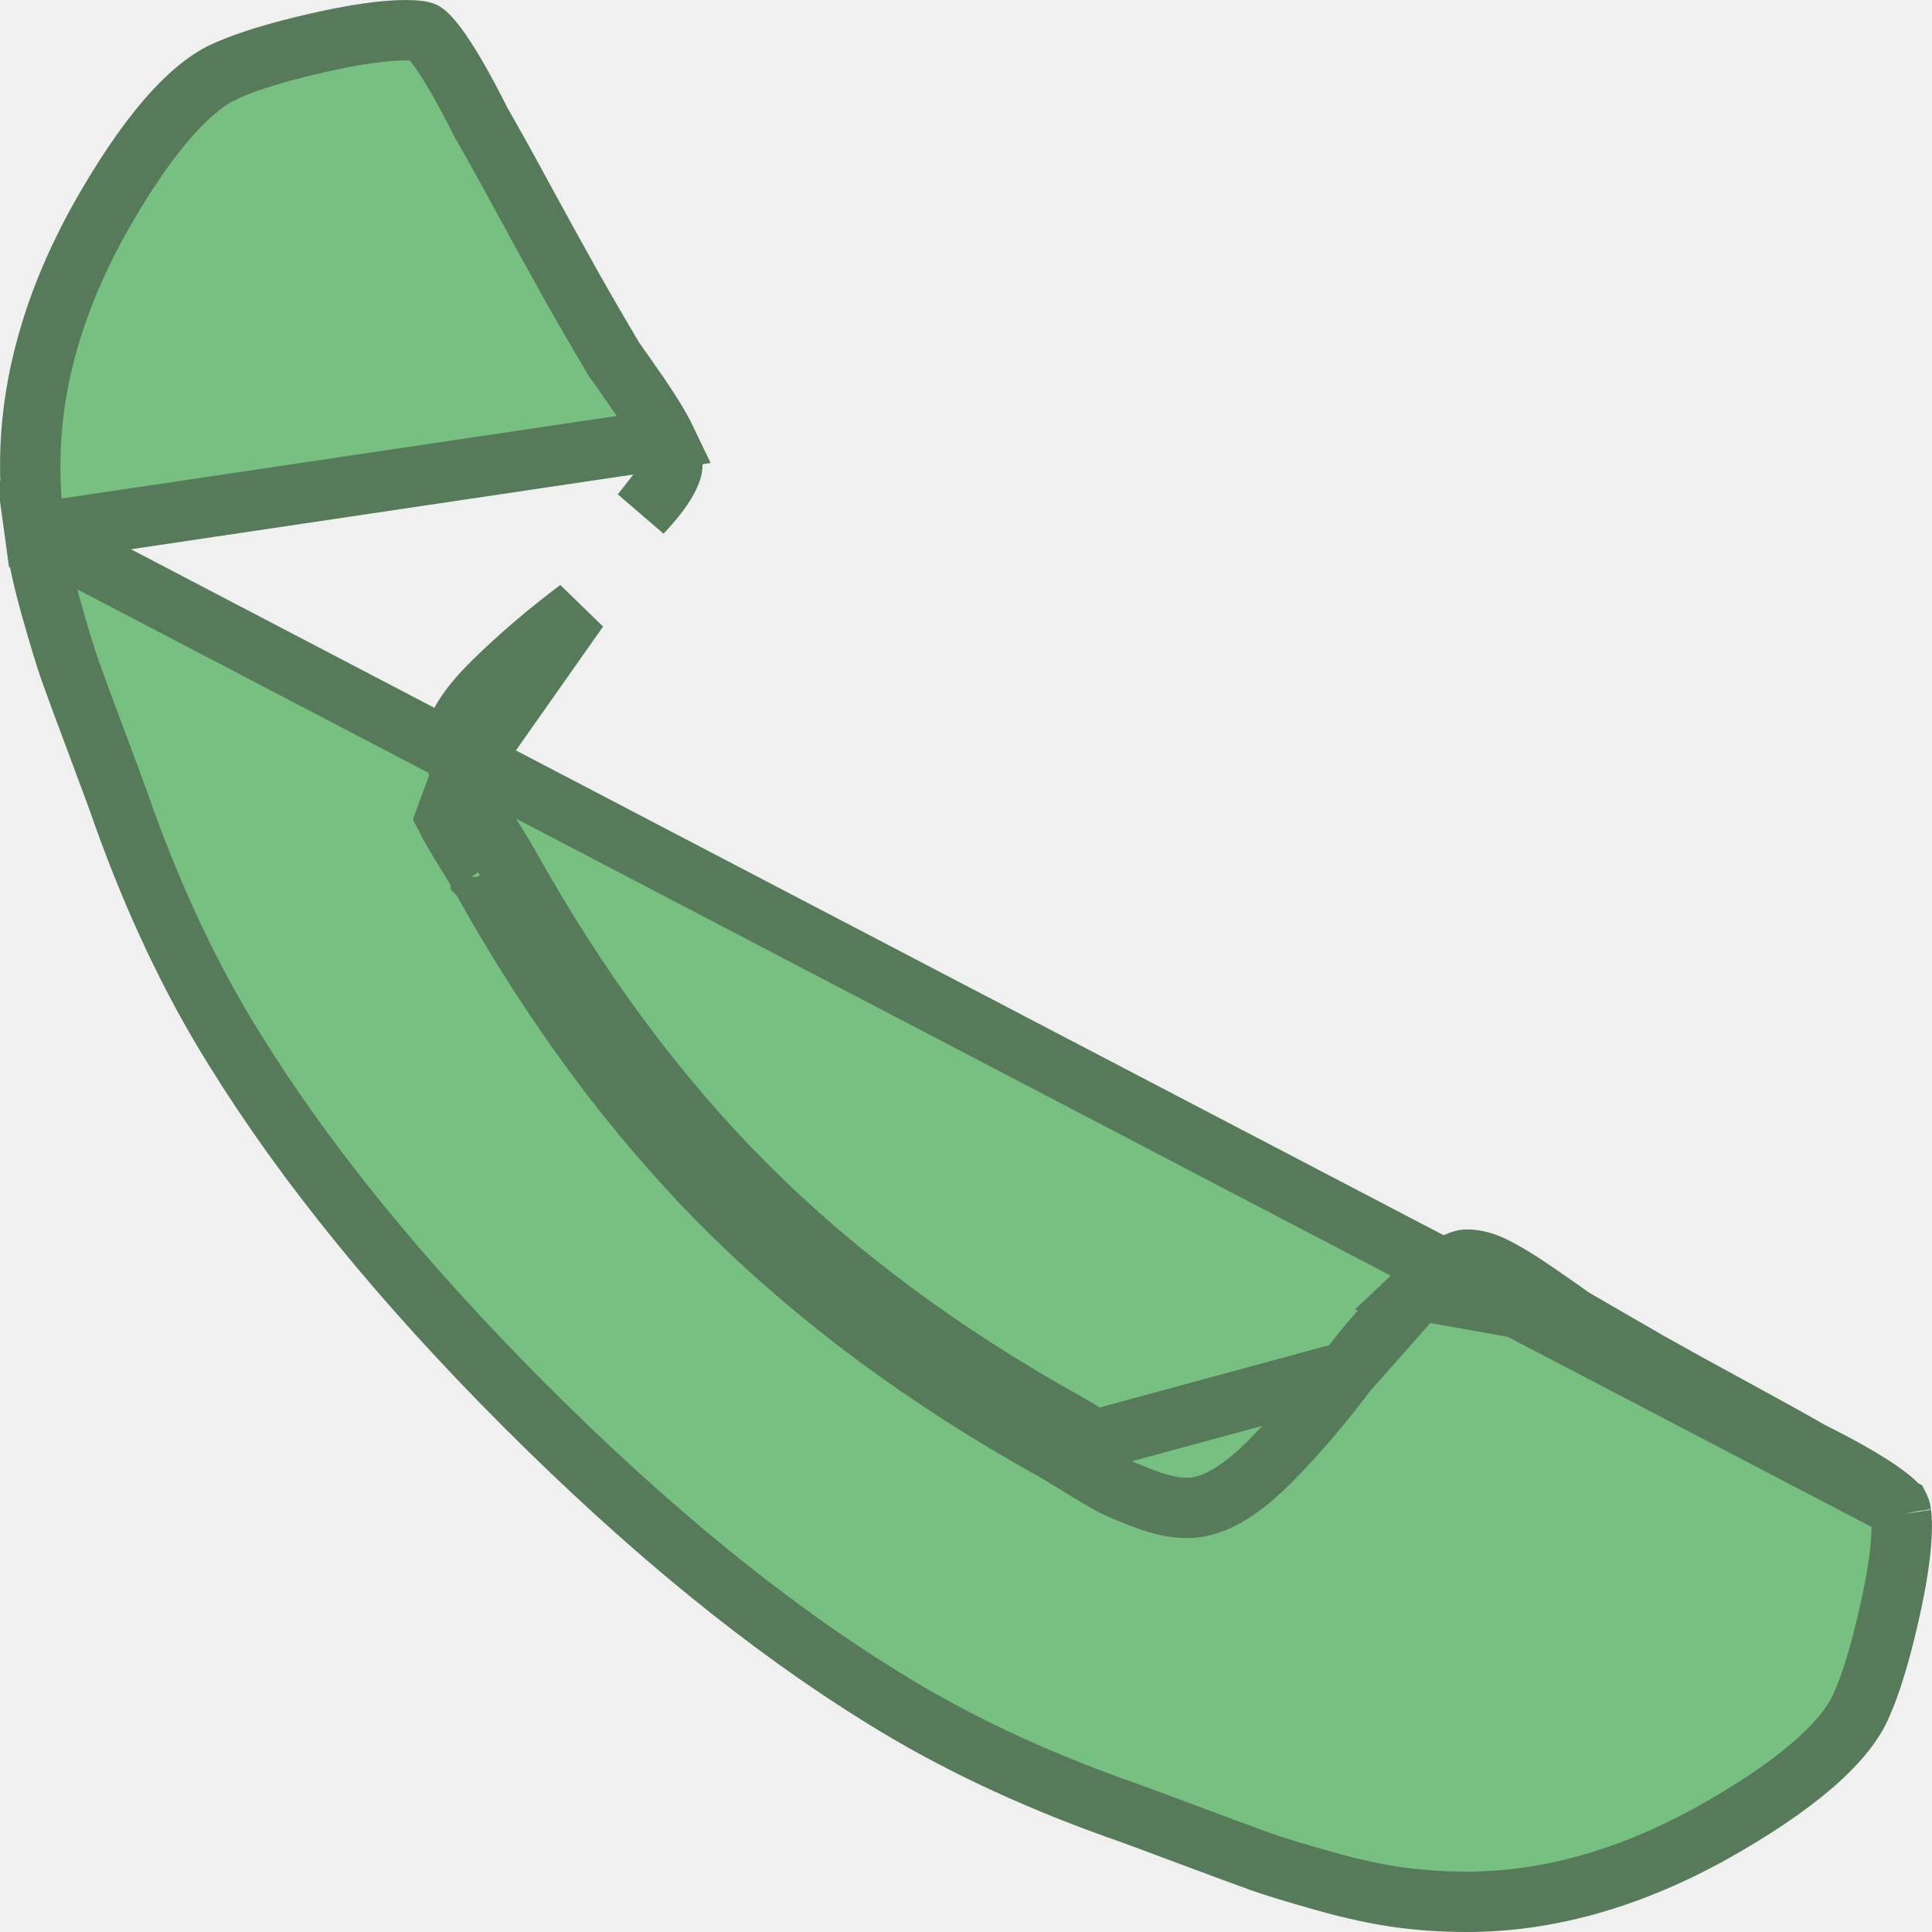
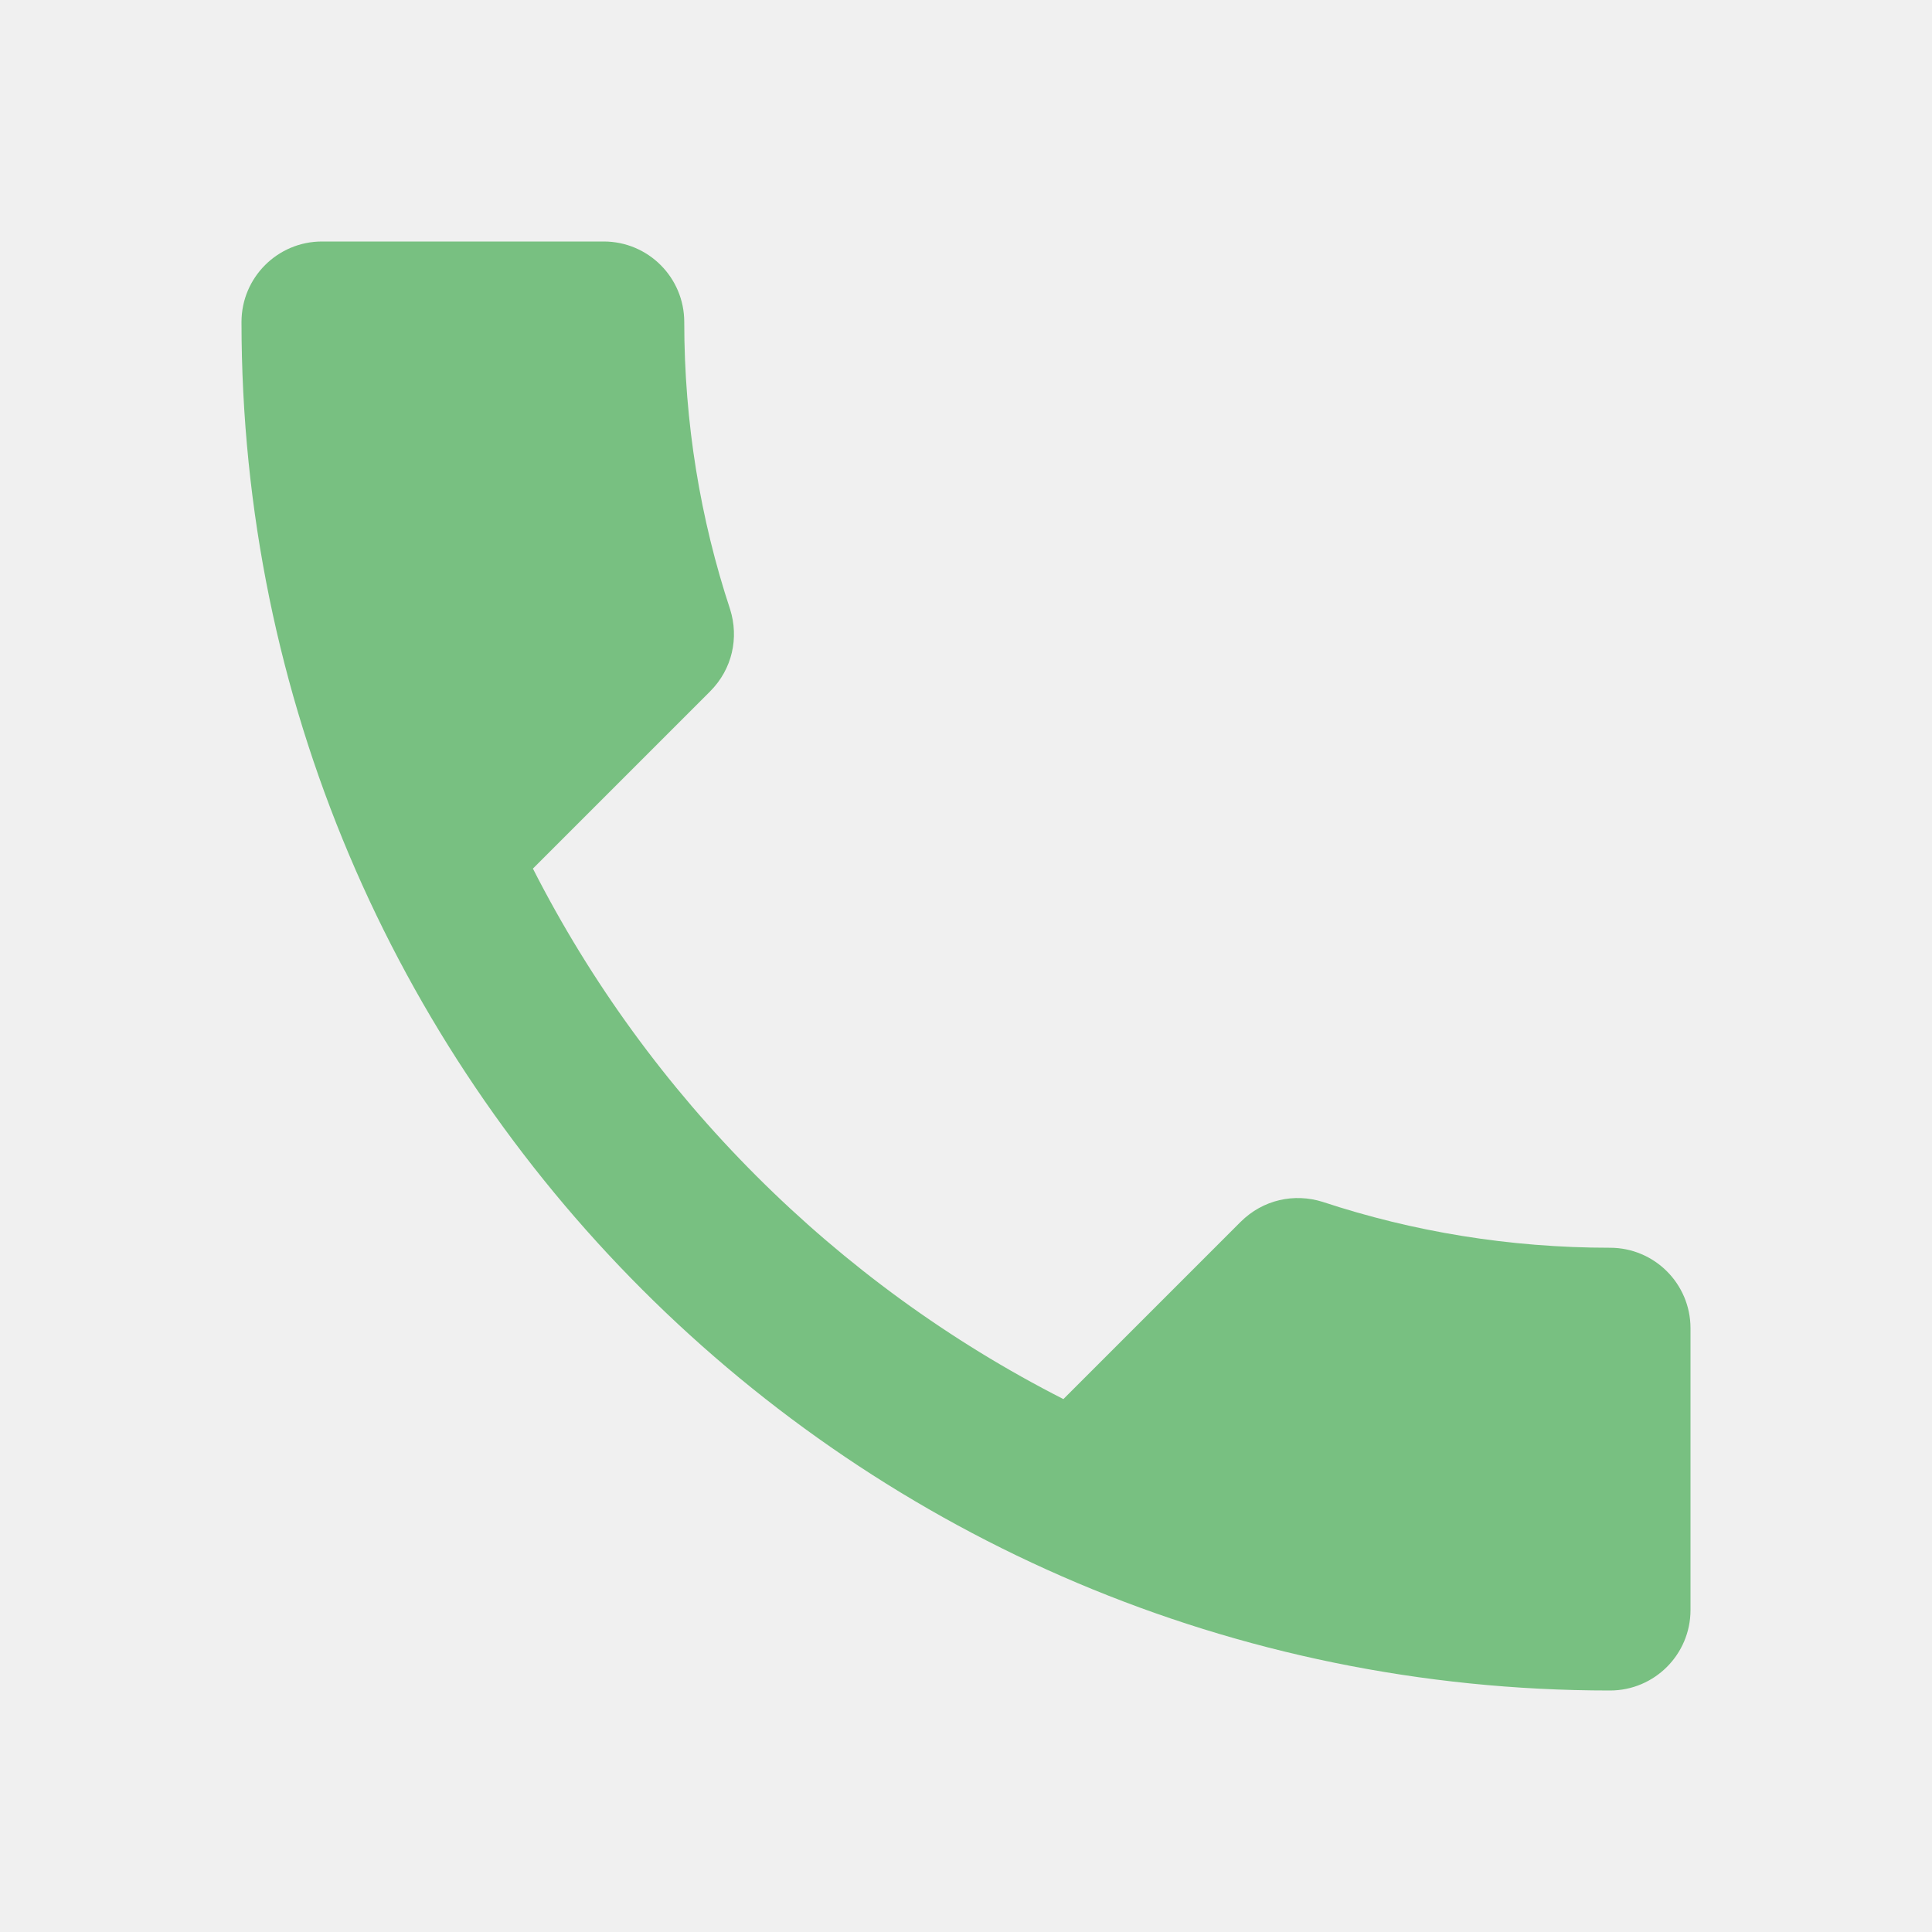
- <svg xmlns="http://www.w3.org/2000/svg" width="32" height="32" viewBox="0 0 32 32" fill="none">
-   <g clip-path="url(#clip0_86_1400)">
-     <path d="M31.462 24.969C31.457 24.962 31.444 24.944 31.416 24.917C31.362 24.862 31.275 24.789 31.145 24.698C30.886 24.518 30.502 24.297 29.98 24.037L29.966 24.03L29.953 24.022C29.672 23.859 29.267 23.635 28.738 23.347C28.206 23.059 27.723 22.792 27.289 22.548L31.462 24.969ZM31.462 24.969L31.463 24.971L31.471 24.991C31.471 24.99 31.473 24.996 31.477 25.009C31.48 25.022 31.484 25.04 31.487 25.064C31.494 25.114 31.499 25.182 31.499 25.272V25.273C31.499 25.628 31.432 26.12 31.284 26.762L31.284 26.763C31.136 27.409 30.986 27.893 30.837 28.229L30.837 28.229L30.833 28.238C30.715 28.52 30.465 28.851 30.035 29.225C29.608 29.596 29.027 29.989 28.282 30.402C26.919 31.141 25.592 31.5 24.295 31.5C23.909 31.5 23.534 31.475 23.17 31.425C22.812 31.376 22.399 31.287 21.93 31.155C21.448 31.019 21.101 30.913 20.883 30.835L20.883 30.835C20.653 30.753 20.236 30.599 19.63 30.372C19.036 30.149 18.656 30.009 18.504 29.958C17.05 29.439 15.759 28.825 14.628 28.12L14.626 28.119C12.727 26.948 10.754 25.341 8.706 23.294C6.658 21.245 5.052 19.271 3.881 17.373L3.879 17.371C3.174 16.24 2.561 14.949 2.041 13.495C1.991 13.344 1.851 12.964 1.628 12.369L1.628 12.369C1.4 11.763 1.247 11.346 1.165 11.116C1.088 10.898 0.982 10.551 0.846 10.069L0.846 10.069C0.714 9.6 0.625 9.187 0.576 8.829L31.462 24.969ZM26.038 21.823L26.017 21.808C25.967 21.77 25.789 21.645 25.466 21.422C25.158 21.209 24.913 21.062 24.726 20.972C24.563 20.894 24.421 20.863 24.295 20.863C24.26 20.863 24.177 20.876 24.032 20.959C23.889 21.04 23.713 21.174 23.503 21.373L26.038 21.823ZM26.038 21.823L26.061 21.837M26.038 21.823L26.061 21.837M26.061 21.837C26.444 22.067 26.853 22.304 27.289 22.548L26.061 21.837ZM22.31 22.718L22.31 22.718C21.918 23.244 21.502 23.73 21.062 24.179L21.062 24.179C20.834 24.411 20.609 24.603 20.389 24.739C20.172 24.873 19.925 24.976 19.66 24.976C19.439 24.976 19.205 24.917 18.975 24.832L18.974 24.832C18.763 24.753 18.59 24.682 18.462 24.619L18.456 24.616L18.456 24.616C18.329 24.552 18.132 24.436 17.874 24.277M22.31 22.718L18.137 23.851M22.31 22.718C22.672 22.233 23.07 21.785 23.503 21.373L22.31 22.718ZM17.874 24.277C17.874 24.276 17.874 24.276 17.874 24.276L18.137 23.851M17.874 24.277C17.874 24.277 17.874 24.277 17.875 24.277L18.137 23.851M17.874 24.277C17.745 24.197 17.646 24.137 17.576 24.094C17.541 24.073 17.514 24.057 17.495 24.046C17.483 24.038 17.477 24.035 17.475 24.034L17.471 24.032L17.462 24.027C15.351 22.856 13.532 21.51 12.011 19.989L12.01 19.989C10.489 18.467 9.144 16.648 7.972 14.537L7.967 14.527L7.965 14.523M18.137 23.851C17.879 23.692 17.735 23.605 17.705 23.59C15.629 22.438 13.849 21.12 12.364 19.636C10.88 18.15 9.561 16.37 8.41 14.294C8.395 14.264 8.307 14.12 8.148 13.863M7.965 14.523C7.965 14.524 7.965 14.524 7.965 14.524C7.966 14.525 7.965 14.522 7.962 14.518L7.965 14.523ZM7.965 14.523C7.964 14.521 7.961 14.515 7.954 14.504C7.943 14.485 7.927 14.458 7.905 14.423C7.863 14.353 7.802 14.254 7.723 14.126M7.723 14.126L8.148 13.863M7.723 14.126C7.723 14.126 7.723 14.125 7.723 14.125L8.148 13.863M7.723 14.126C7.565 13.87 7.447 13.67 7.383 13.541L7.637 12.851M8.148 13.863C7.989 13.605 7.883 13.423 7.83 13.317C7.777 13.211 7.713 13.056 7.637 12.851M7.637 12.851C7.561 12.647 7.523 12.476 7.523 12.34C7.523 12.067 7.739 11.719 8.171 11.294C8.603 10.87 9.073 10.469 9.58 10.09L7.637 12.851ZM11.027 7.274L11.027 7.274C10.937 7.086 10.79 6.842 10.578 6.534C10.355 6.212 10.229 6.032 10.191 5.981L10.175 5.96L10.162 5.938C9.933 5.555 9.696 5.146 9.451 4.711C9.207 4.276 8.941 3.793 8.652 3.261L8.652 3.261C8.365 2.732 8.14 2.328 7.977 2.046L7.969 2.033L7.962 2.019C7.702 1.498 7.481 1.113 7.301 0.854C7.21 0.724 7.138 0.637 7.083 0.583C7.055 0.556 7.038 0.542 7.03 0.537L7.028 0.536L7.009 0.528C7.009 0.528 7.003 0.526 6.991 0.523C6.978 0.519 6.96 0.516 6.935 0.512C6.885 0.505 6.817 0.5 6.728 0.5C6.373 0.5 5.881 0.567 5.238 0.715L5.238 0.715C4.592 0.863 4.108 1.013 3.771 1.162L3.763 1.166L3.762 1.166C3.48 1.284 3.15 1.534 2.776 1.964C2.405 2.391 2.012 2.972 1.598 3.717C0.86 5.079 0.501 6.407 0.501 7.704C0.501 8.091 0.526 8.466 0.576 8.829L11.027 7.274ZM11.027 7.274C11.106 7.436 11.137 7.578 11.137 7.704C11.137 7.739 11.123 7.823 11.04 7.968M11.027 7.274L11.04 7.968M11.04 7.968C10.959 8.111 10.826 8.286 10.627 8.496L11.04 7.968Z" fill="#78C081" stroke="#577A5B" />
-   </g>
-   <defs>
-     <clipPath id="clip0_86_1400">
-       <rect width="32" height="32" fill="white" />
-     </clipPath>
-   </defs>
+ <svg xmlns="http://www.w3.org/2000/svg" version="1.1" id="mdi-phone" width="32" height="32" fill="#78C081" viewBox="0 0 24 24">
+   <path d="M6.62,10.79C8.06,13.62 10.38,15.94 13.21,17.38L15.41,15.18C15.69,14.9 16.08,14.82 16.43,14.93C17.55,15.3 18.75,15.5 20,15.5A1,1 0 0,1 21,16.5V20A1,1 0 0,1 20,21A17,17 0 0,1 3,4A1,1 0 0,1 4,3H7.5A1,1 0 0,1 8.5,4C8.5,5.25 8.7,6.45 9.07,7.57C9.18,7.92 9.1,8.31 8.82,8.59L6.62,10.79Z" />
</svg>
